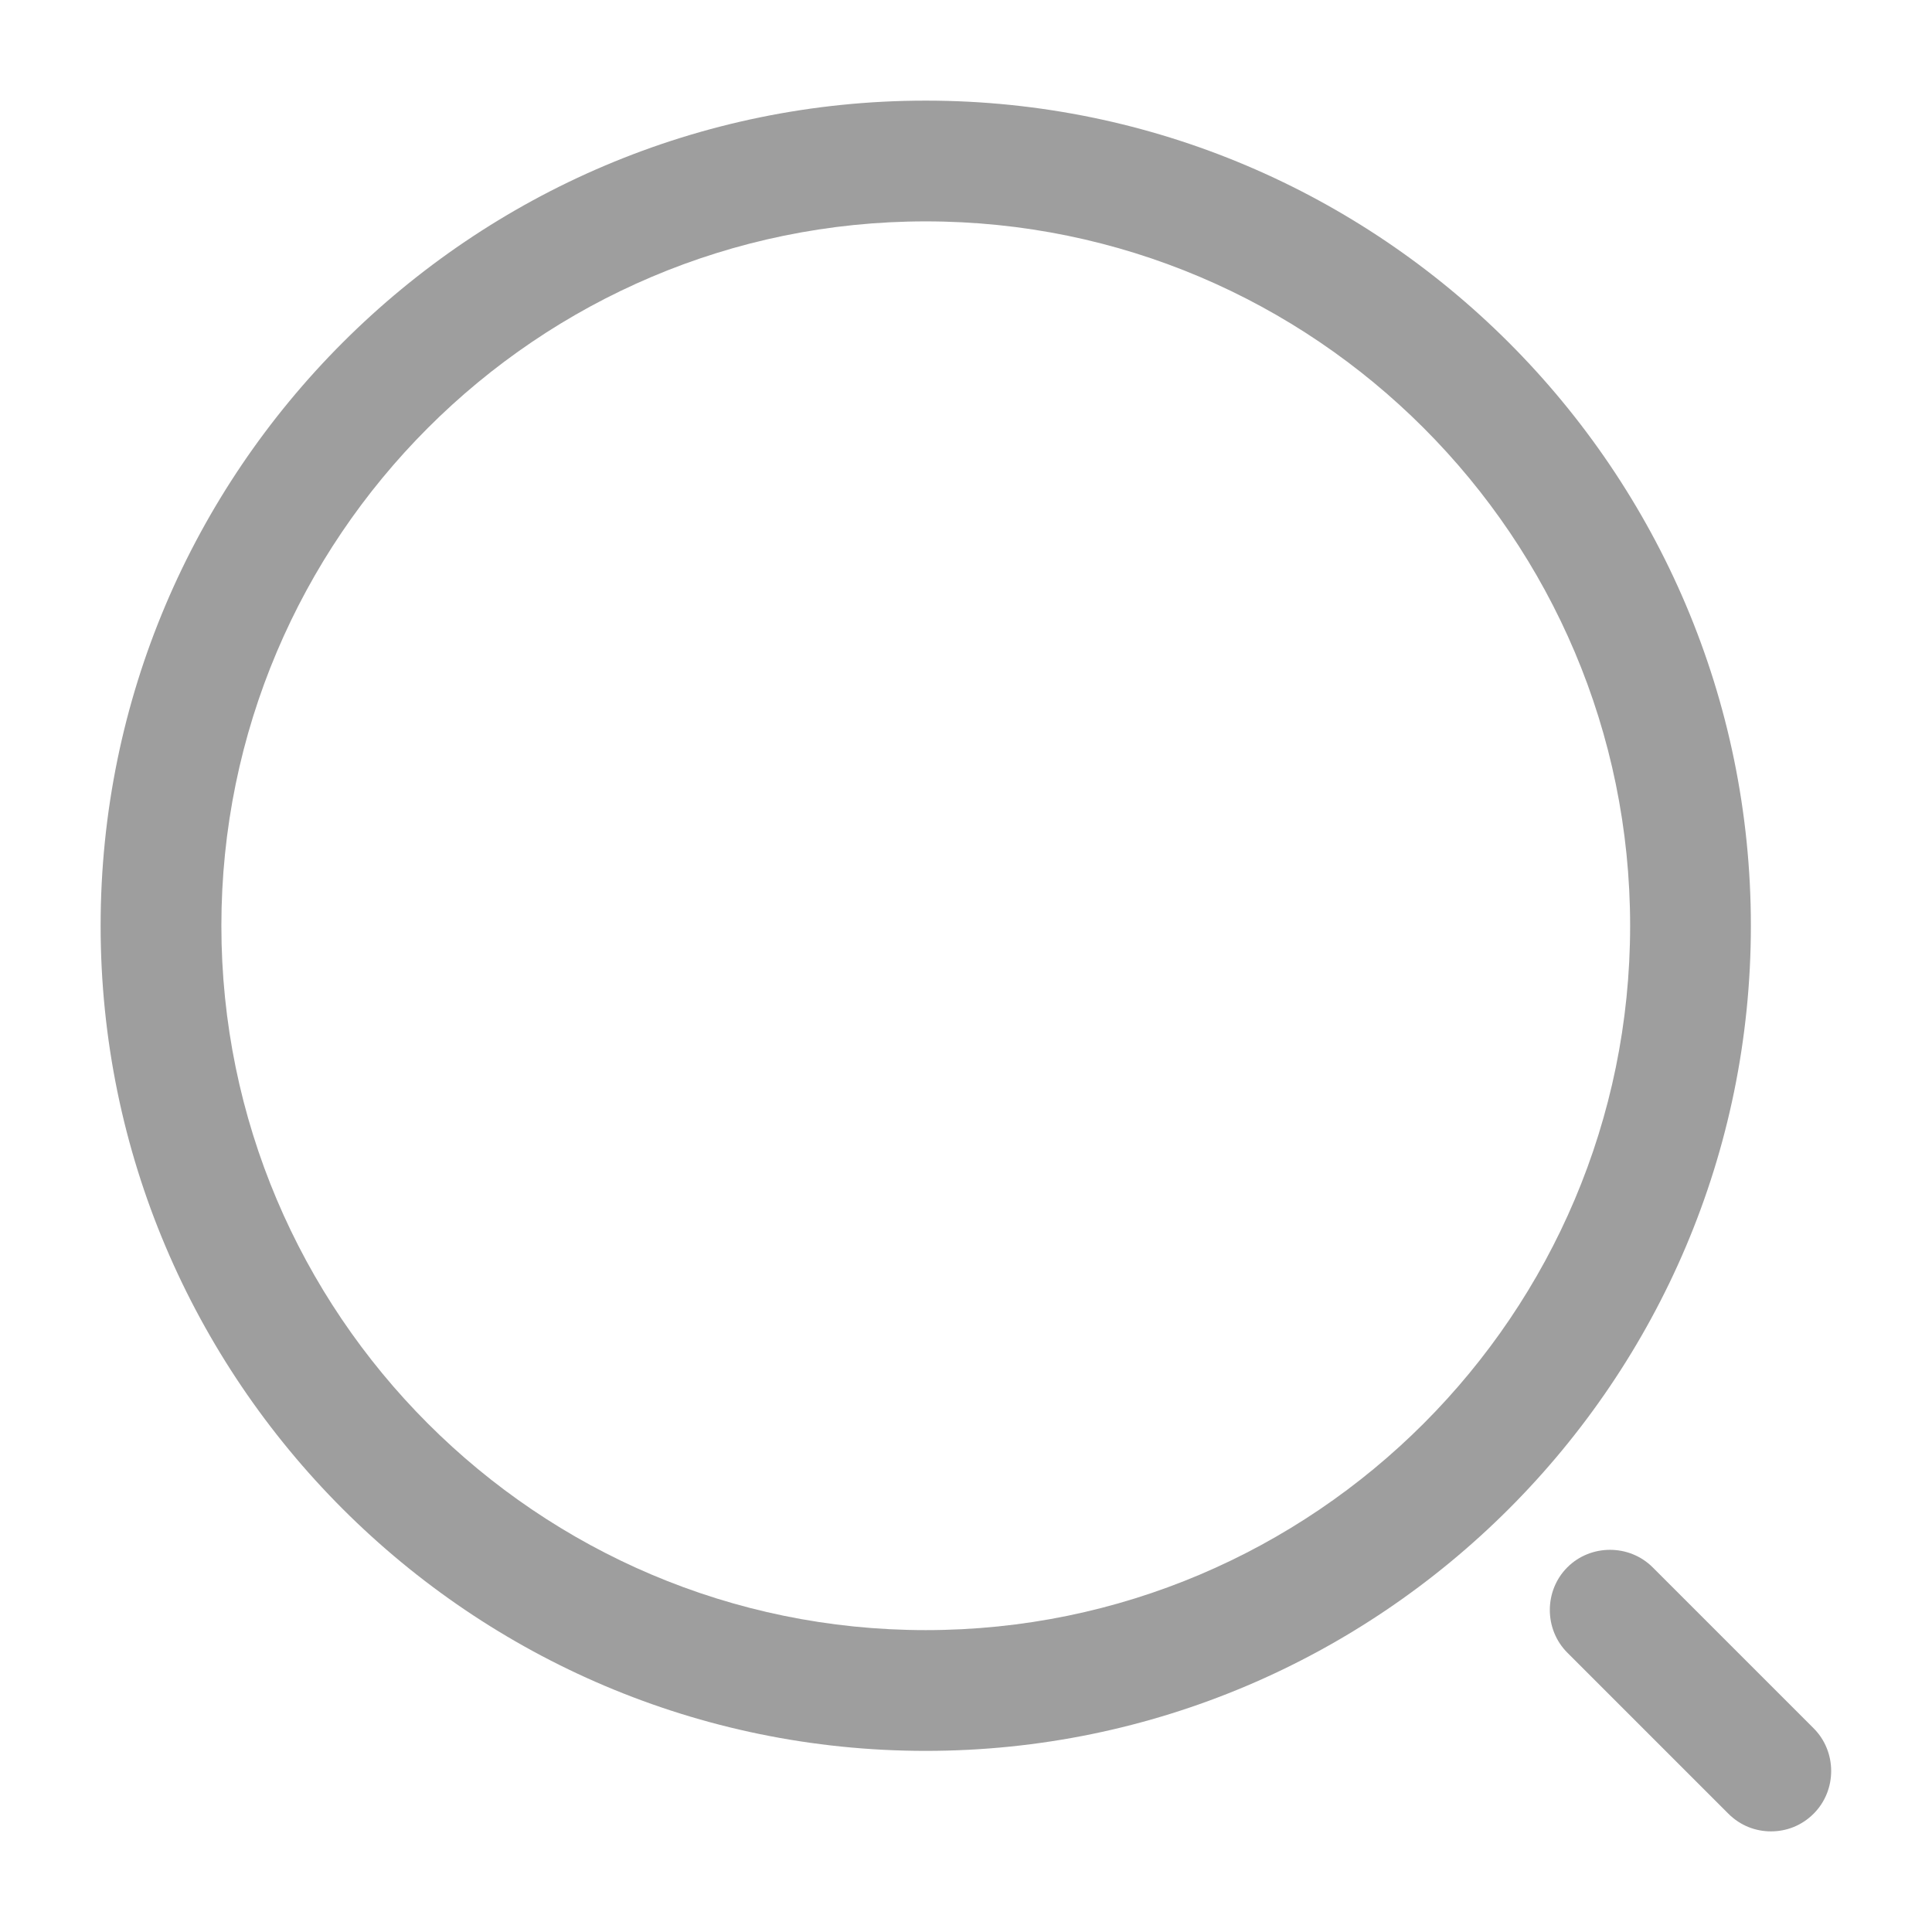
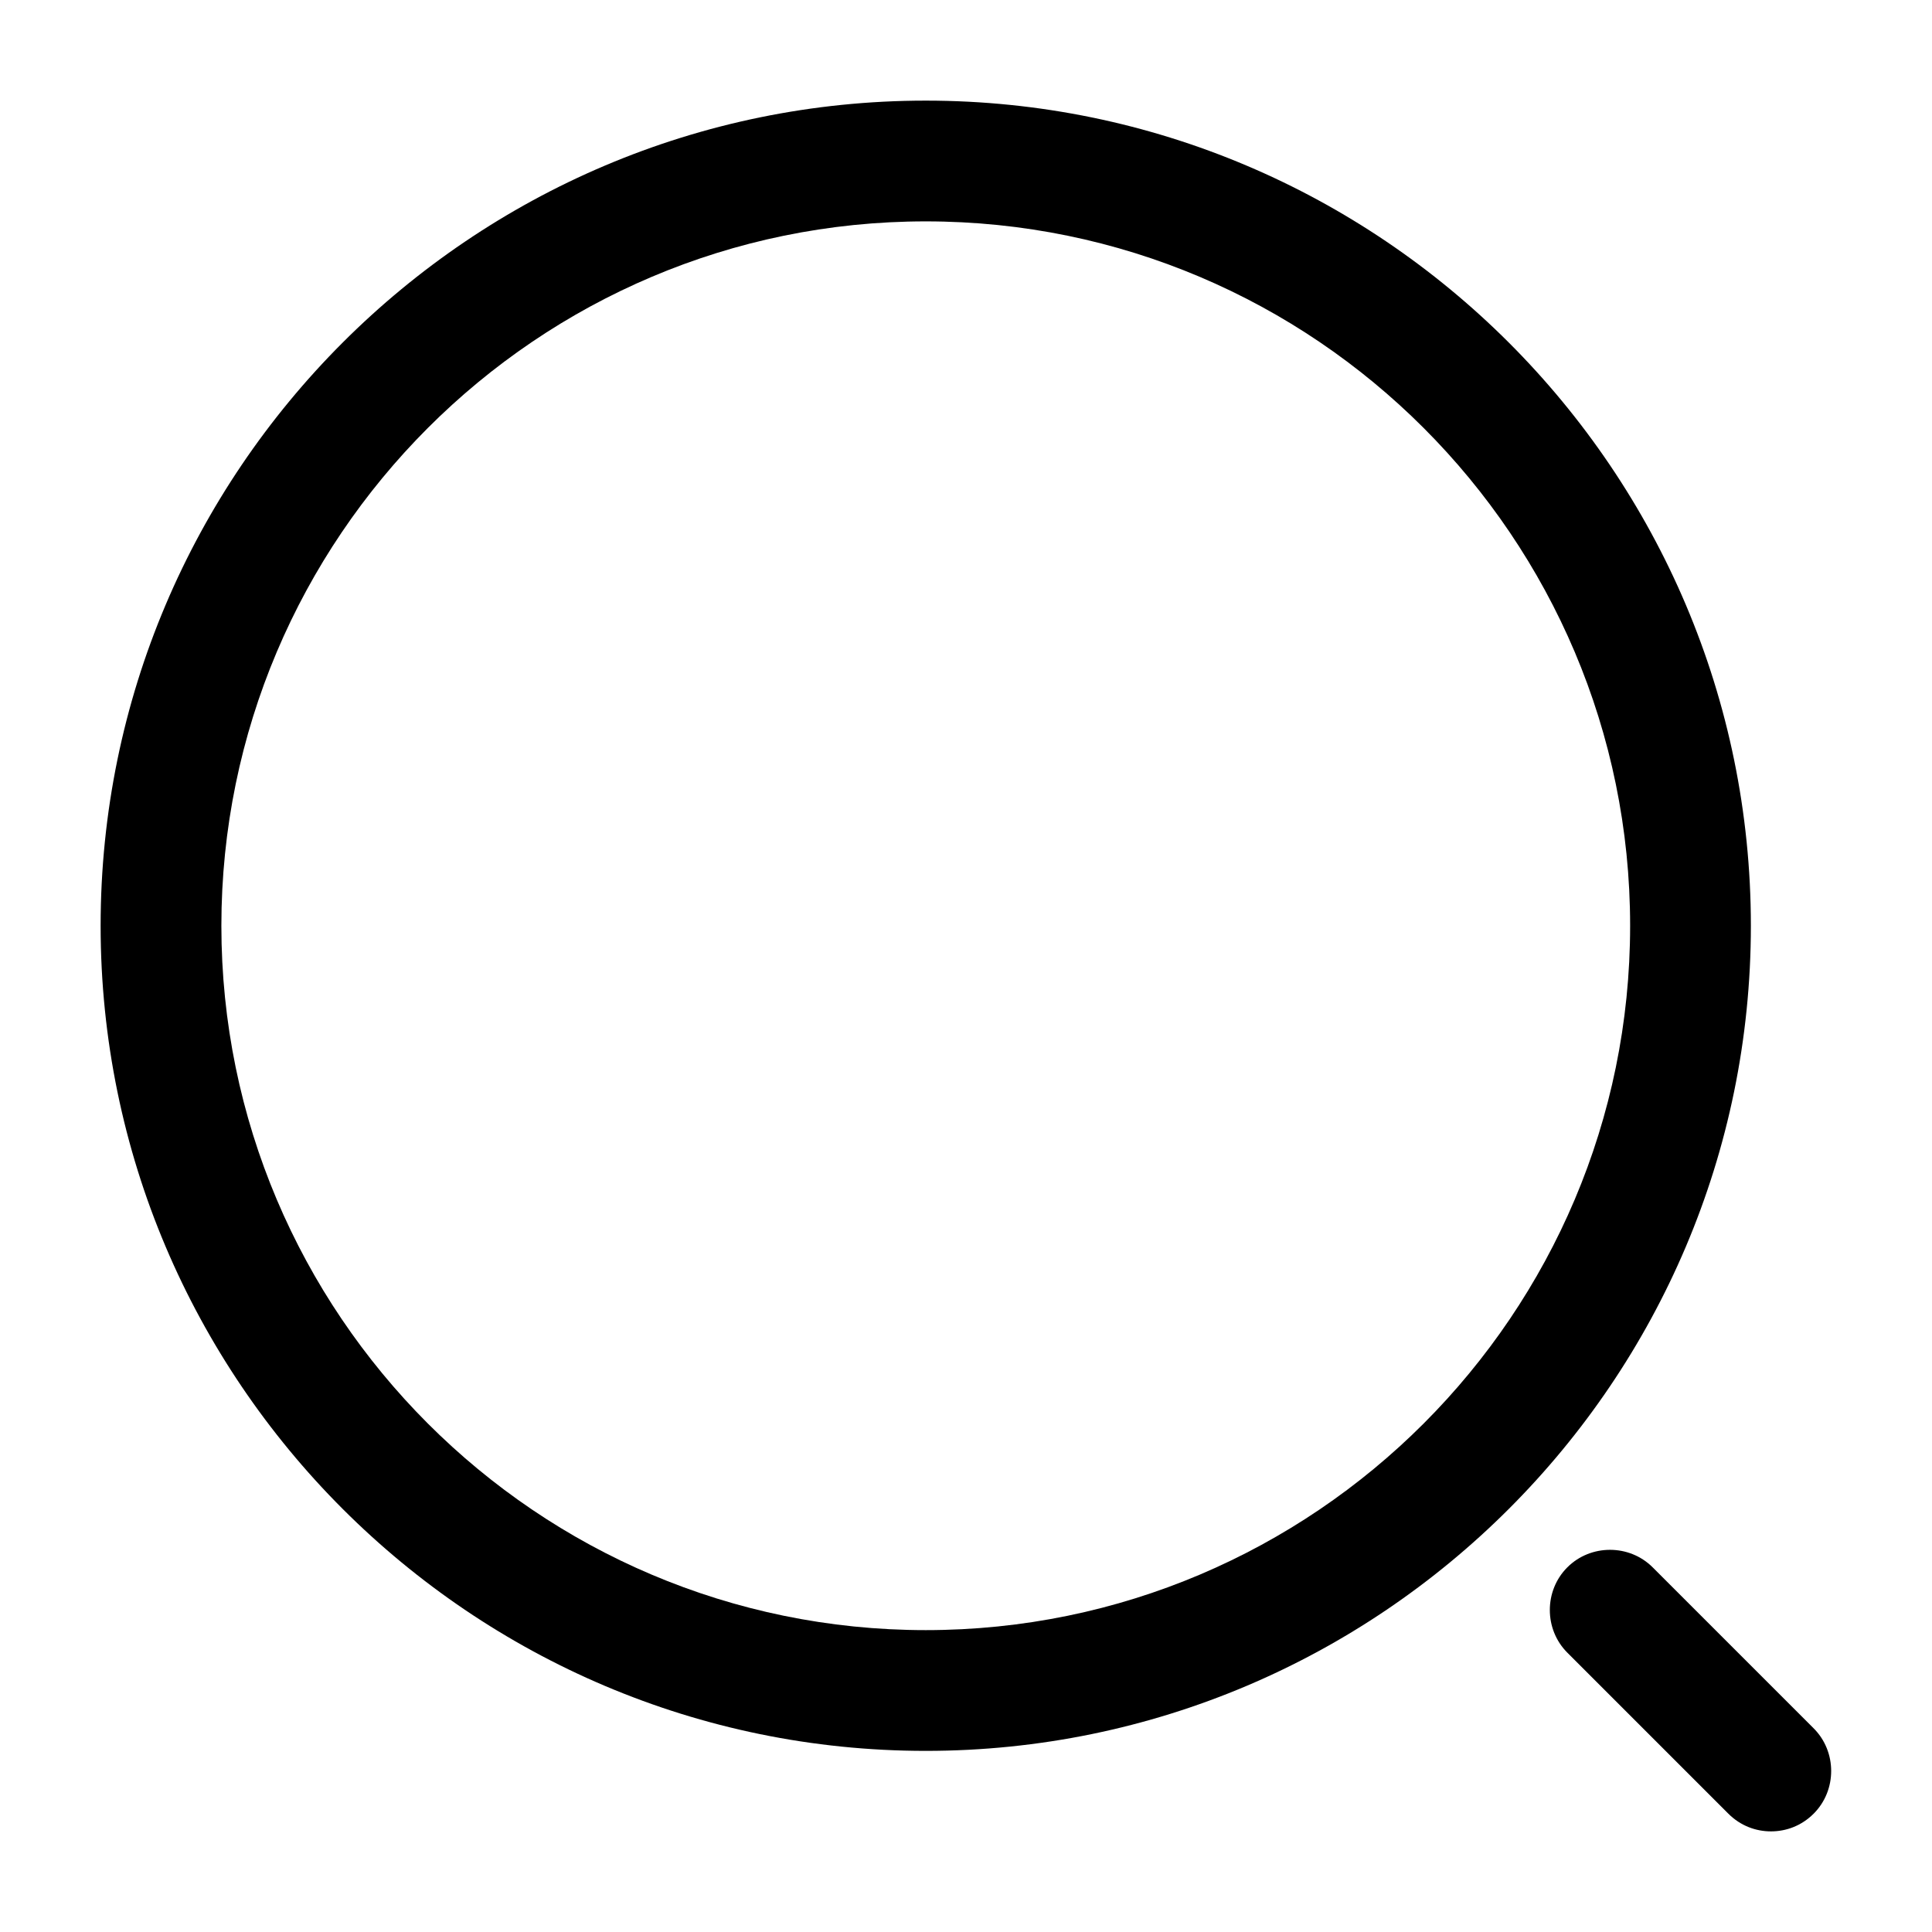
<svg xmlns="http://www.w3.org/2000/svg" width="20" height="20" viewBox="0 0 24 24" fill="none">
-   <path d="M11.5 21.75C5.85 21.75 1.25 17.15 1.25 11.5C1.25 5.85 5.85 1.25 11.5 1.25C17.15 1.25 21.75 5.85 21.75 11.5C21.75 17.15 17.15 21.75 11.5 21.75ZM11.5 2.75C6.67 2.75 2.75 6.68 2.75 11.5C2.75 16.32 6.67 20.25 11.5 20.25C16.33 20.25 20.25 16.32 20.25 11.5C20.25 6.68 16.33 2.75 11.5 2.75Z" fill="#9E9E9E" />
-   <path d="M22 22.75C21.81 22.75 21.62 22.68 21.47 22.53L19.47 20.53C19.18 20.24 19.18 19.76 19.47 19.47C19.76 19.18 20.24 19.18 20.53 19.47L22.53 21.47C22.82 21.76 22.82 22.24 22.53 22.53C22.38 22.68 22.19 22.75 22 22.75Z" fill="#9E9E9E" />
+   <path d="M11.5 21.75C5.85 21.75 1.25 17.15 1.25 11.5C1.25 5.85 5.85 1.25 11.5 1.25C17.15 1.25 21.75 5.85 21.75 11.5C21.75 17.15 17.15 21.75 11.5 21.75ZM11.5 2.75C6.67 2.75 2.75 6.68 2.75 11.5C2.75 16.32 6.67 20.25 11.5 20.25C16.33 20.25 20.25 16.32 20.25 11.5C20.25 6.68 16.33 2.75 11.5 2.75Z" fill="currentColor" />
+   <path d="M22 22.75C21.81 22.75 21.62 22.68 21.47 22.53L19.47 20.53C19.18 20.24 19.18 19.76 19.47 19.47C19.76 19.18 20.24 19.18 20.53 19.47L22.53 21.47C22.82 21.76 22.82 22.24 22.53 22.53C22.38 22.68 22.19 22.75 22 22.75Z" fill="currentColor" />
</svg>
